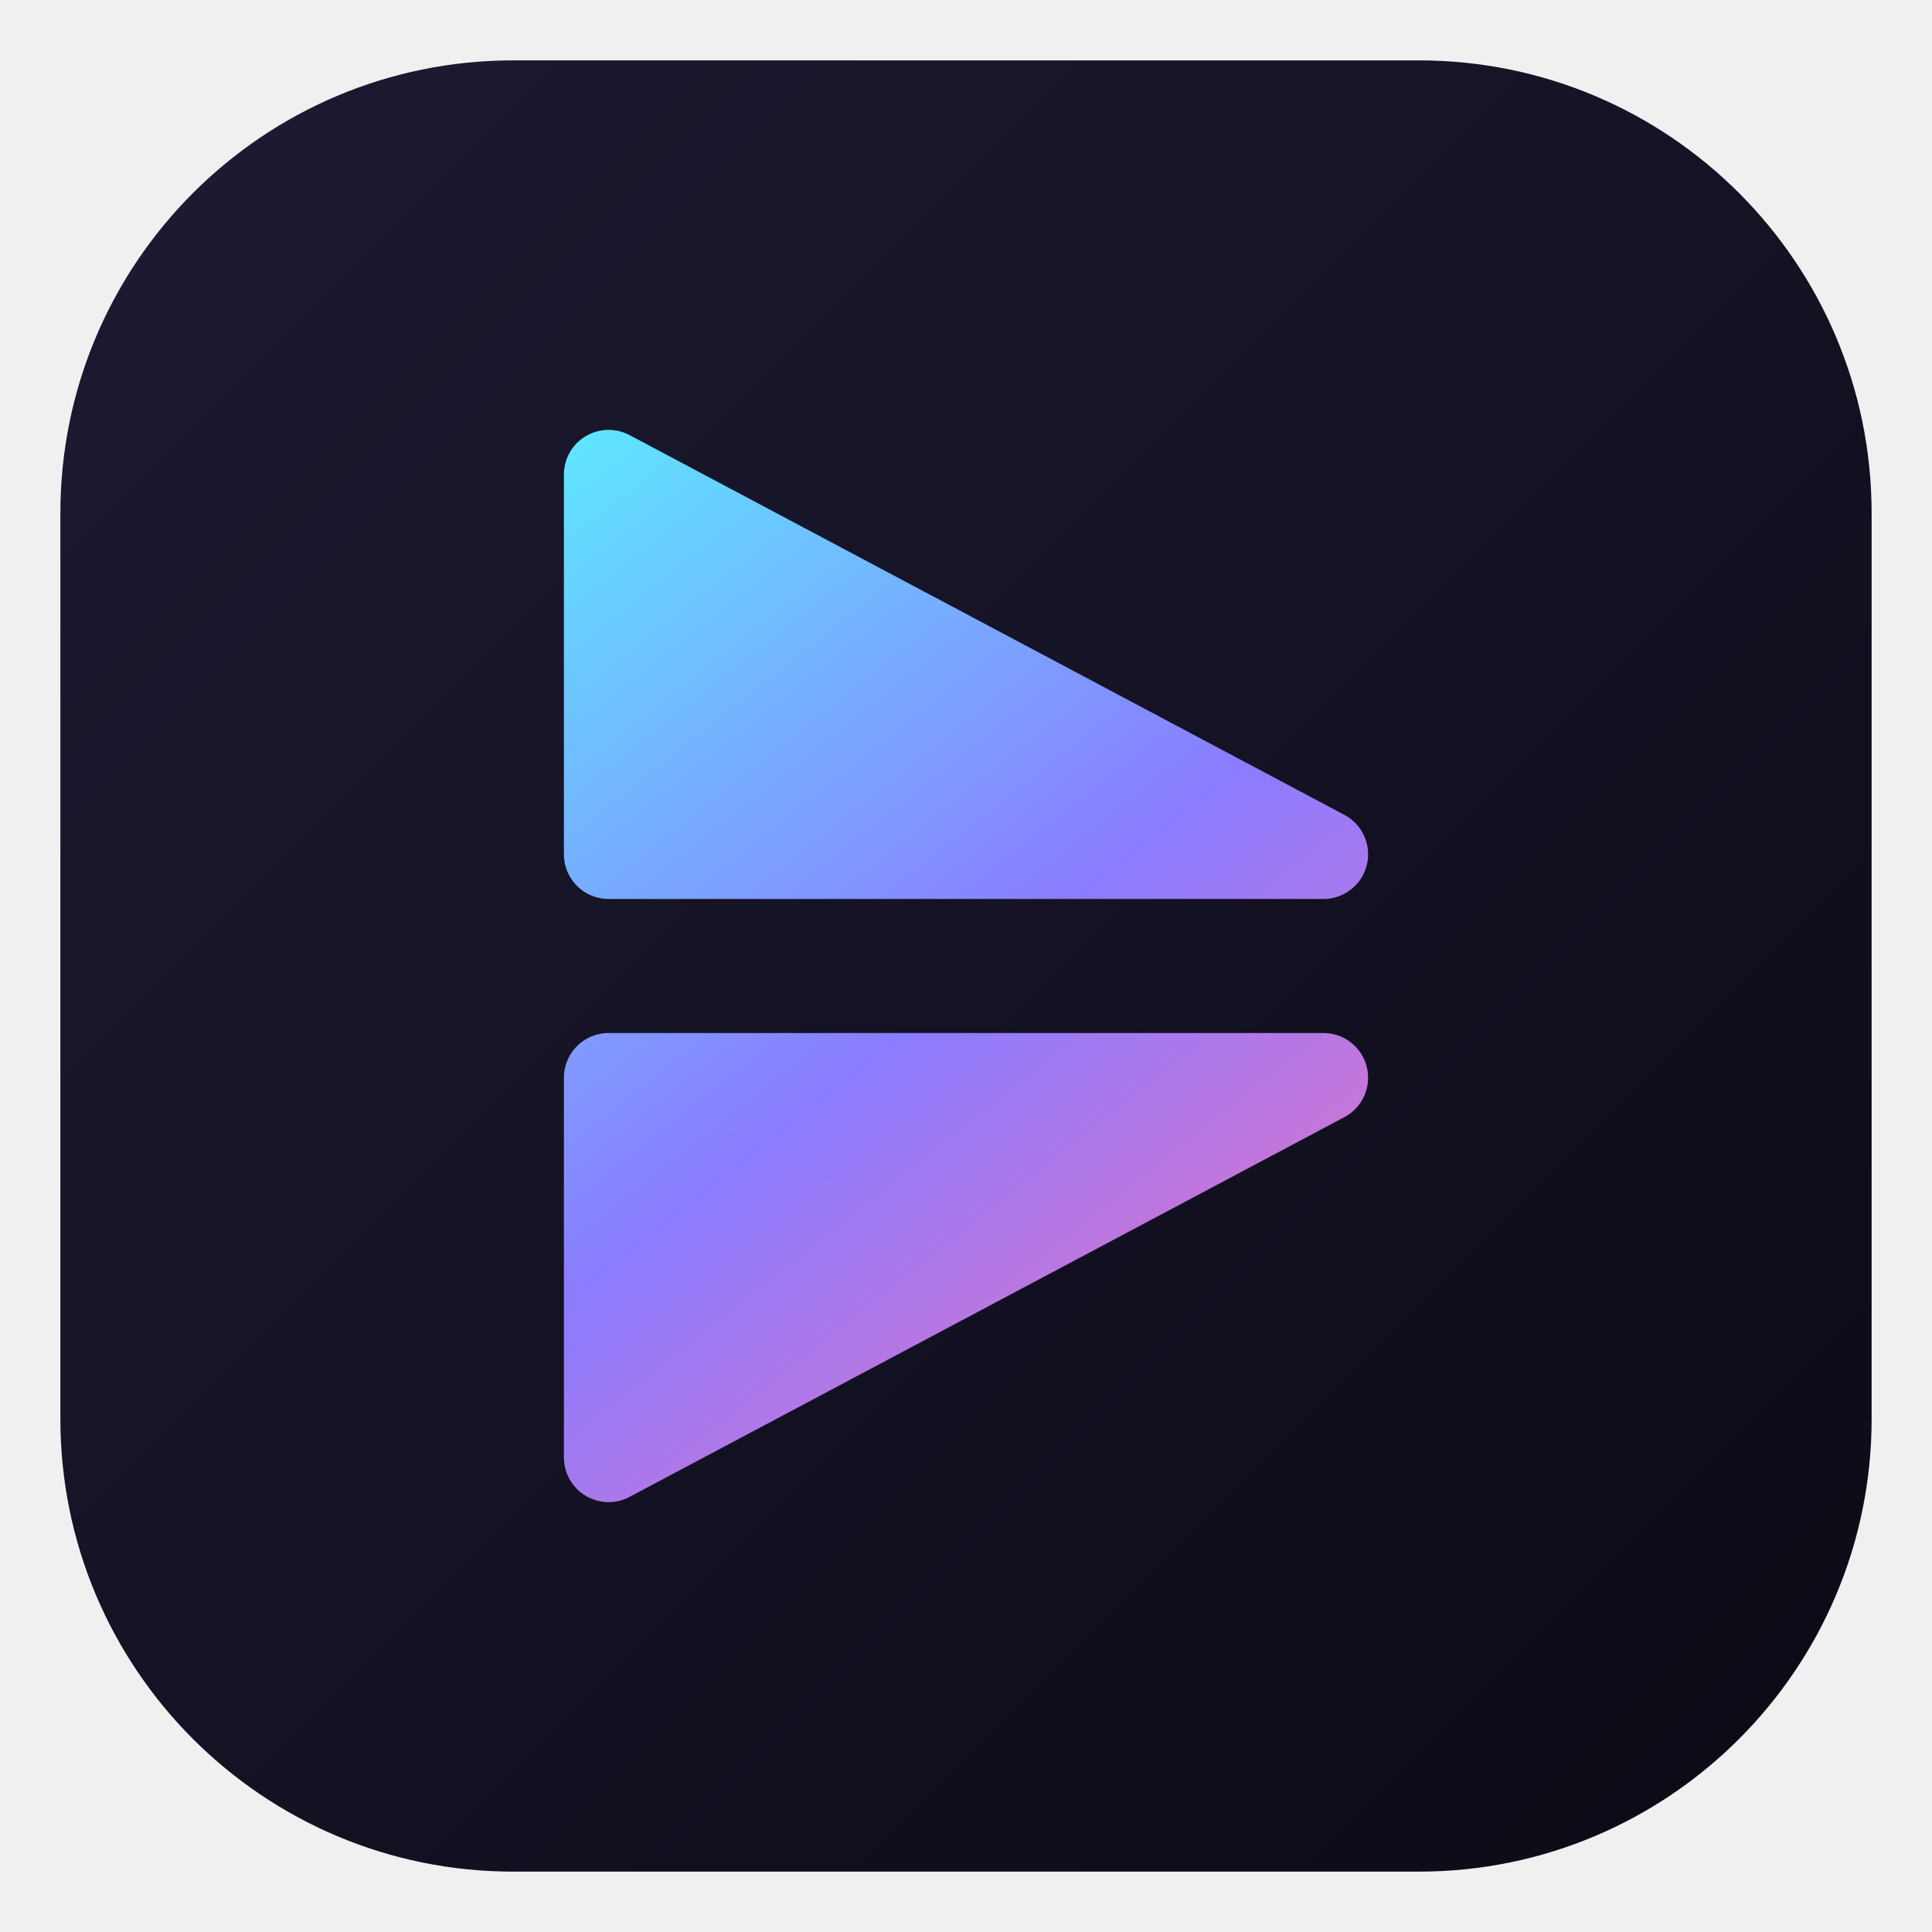
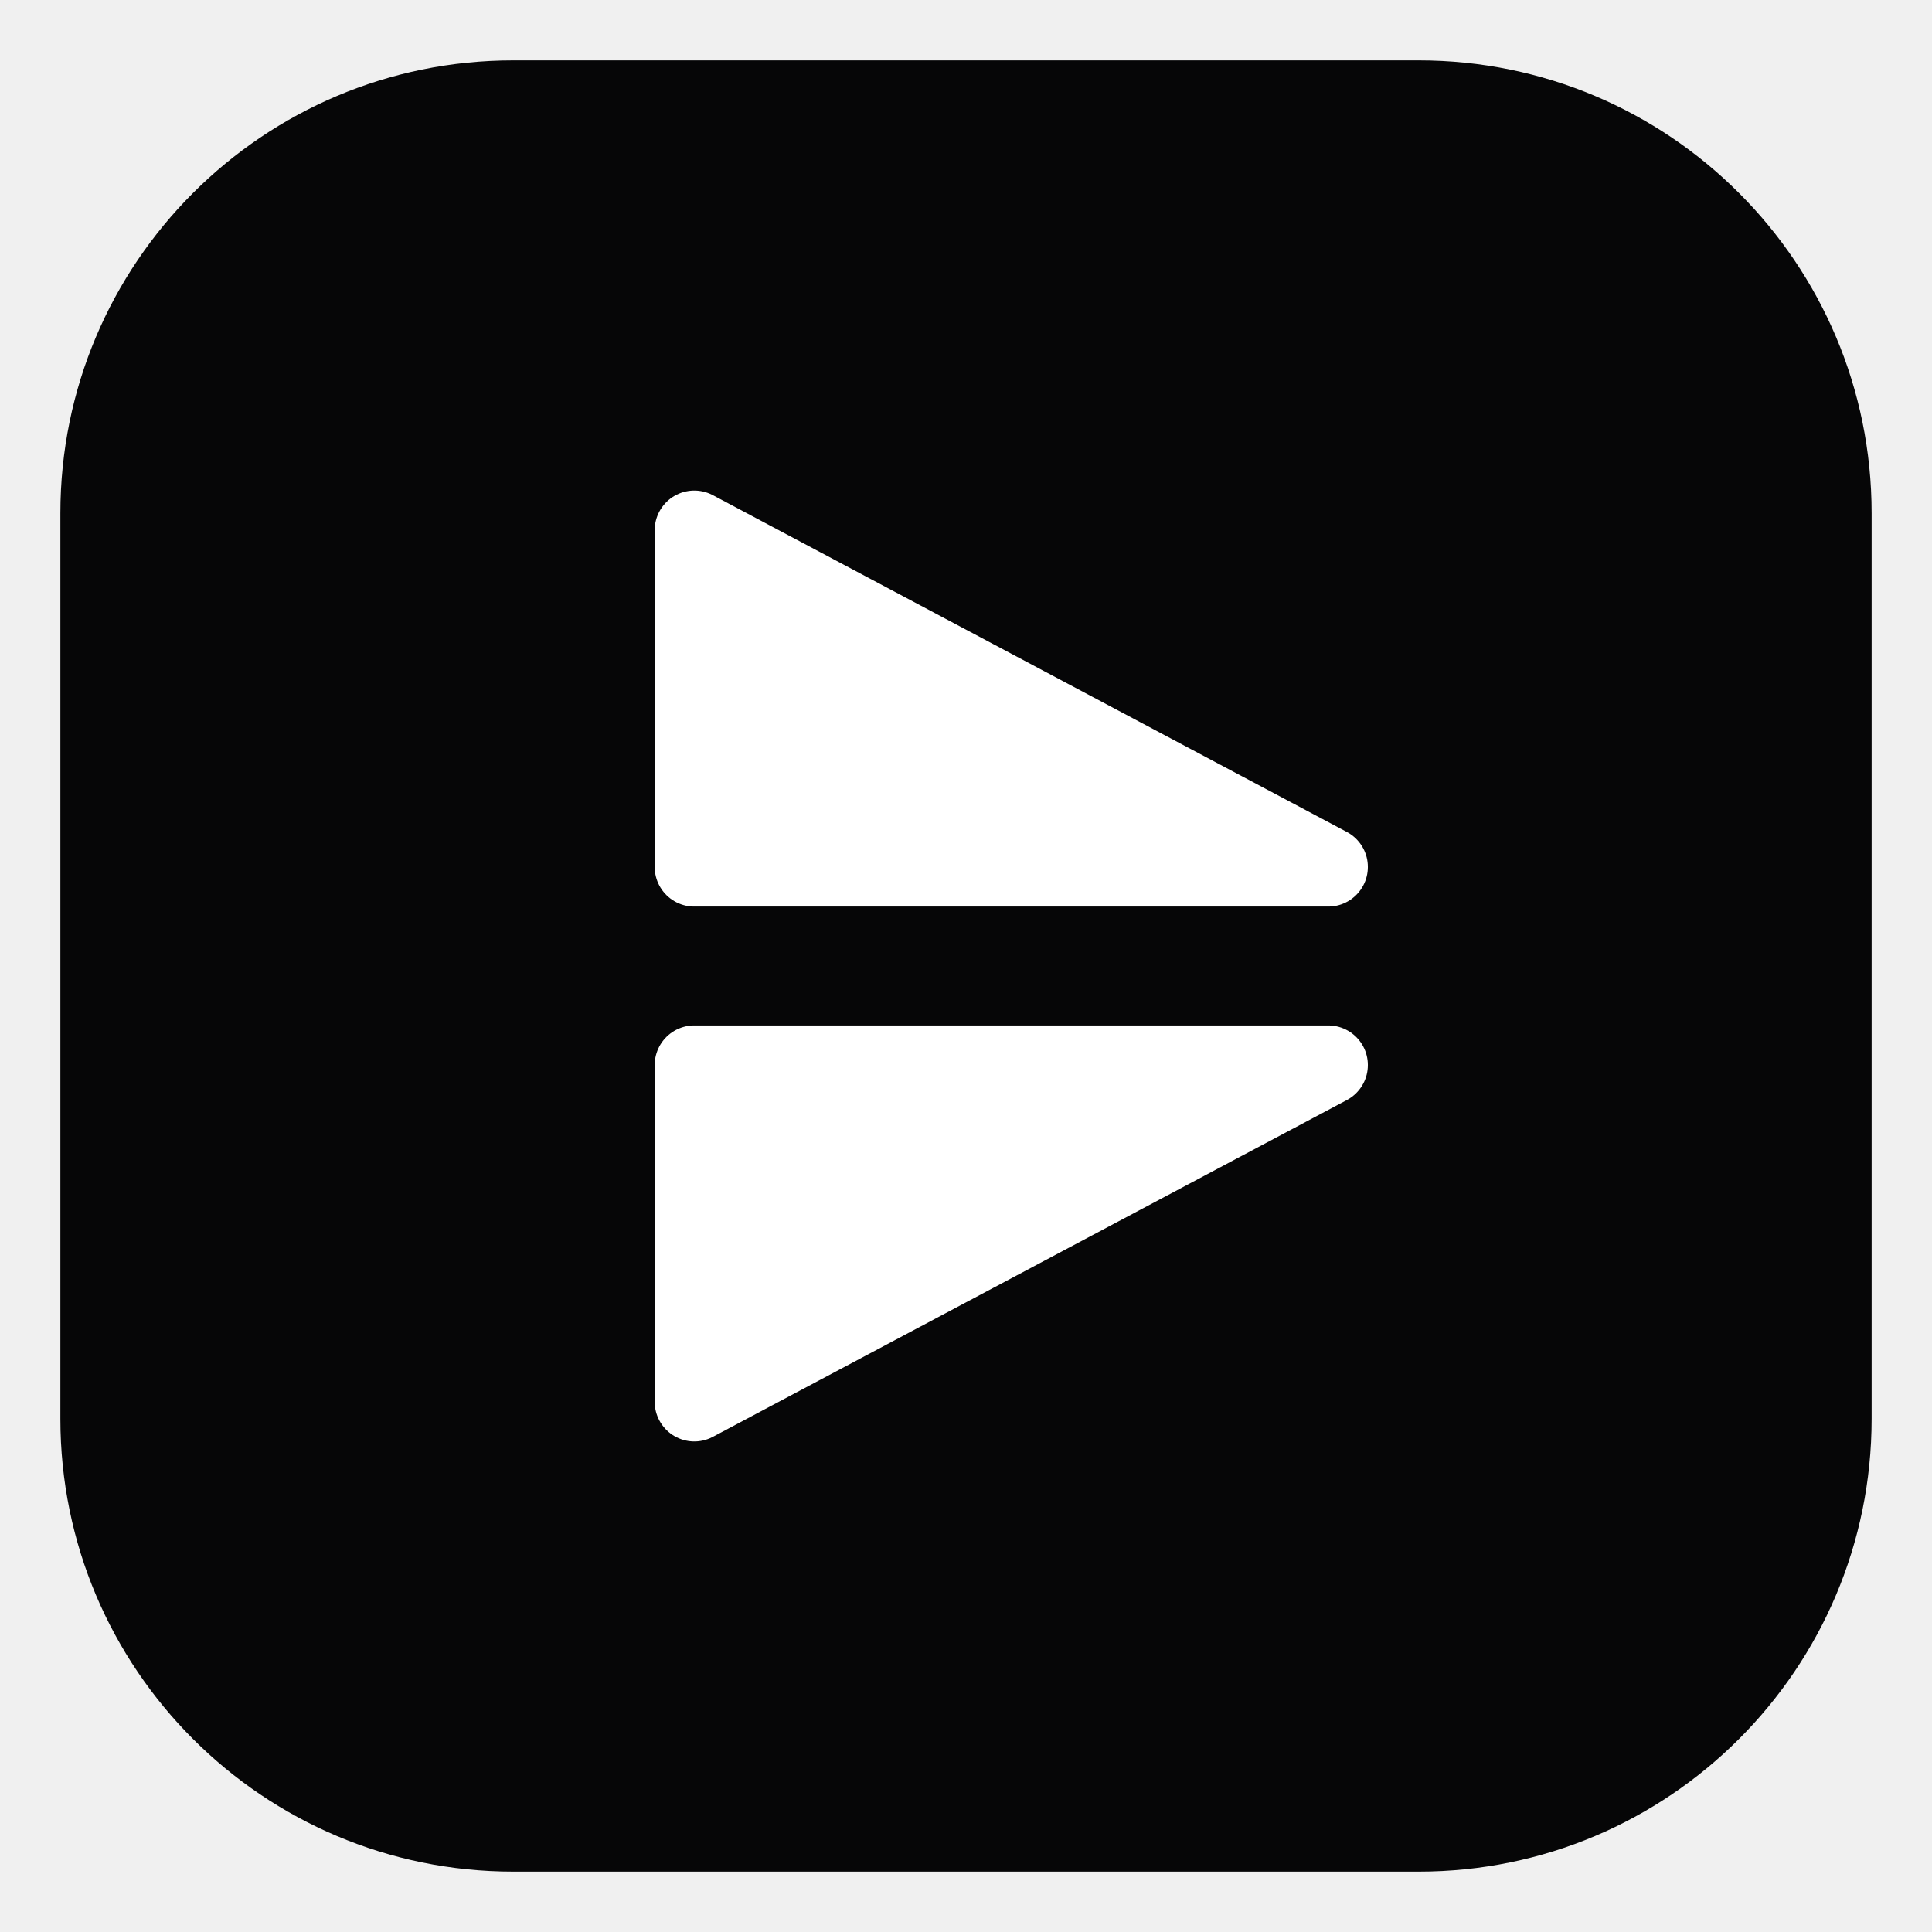
<svg xmlns="http://www.w3.org/2000/svg" viewBox="0 0 64 64">
-   <defs>
-     <linearGradient id="t" x1="0" y1="0" x2="1" y2="1">
-       <stop offset="0" stop-color="#1d1a33" />
-       <stop offset="1" stop-color="#0b0a14" />
-     </linearGradient>
-     <linearGradient id="g" x1="14" y1="8" x2="52" y2="56" gradientUnits="userSpaceOnUse">
-       <stop offset="0" stop-color="#5EE7FF" />
-       <stop offset=".5" stop-color="#8B7CFF" />
-       <stop offset="1" stop-color="#FF6FB5" />
-     </linearGradient>
-   </defs>
-   <rect x="2" y="2" width="60" height="60" rx="15" fill="url(#t)" />
-   <g transform="translate(32 32) scale(.74) translate(-32 -32)" fill="url(#g)" stroke="url(#g)" stroke-width="4" stroke-linejoin="round">
+   <rect x="2" y="2" width="60" height="60" rx="15" fill="#060607" />
+   <g transform="translate(12.5 11) scale(.65625)" fill="#fff" stroke="#fff" stroke-width="4" stroke-linejoin="round">
    <polygon points="16,10 16,27 48,27" />
    <polygon points="16,54 16,37 48,37" />
  </g>
</svg>
